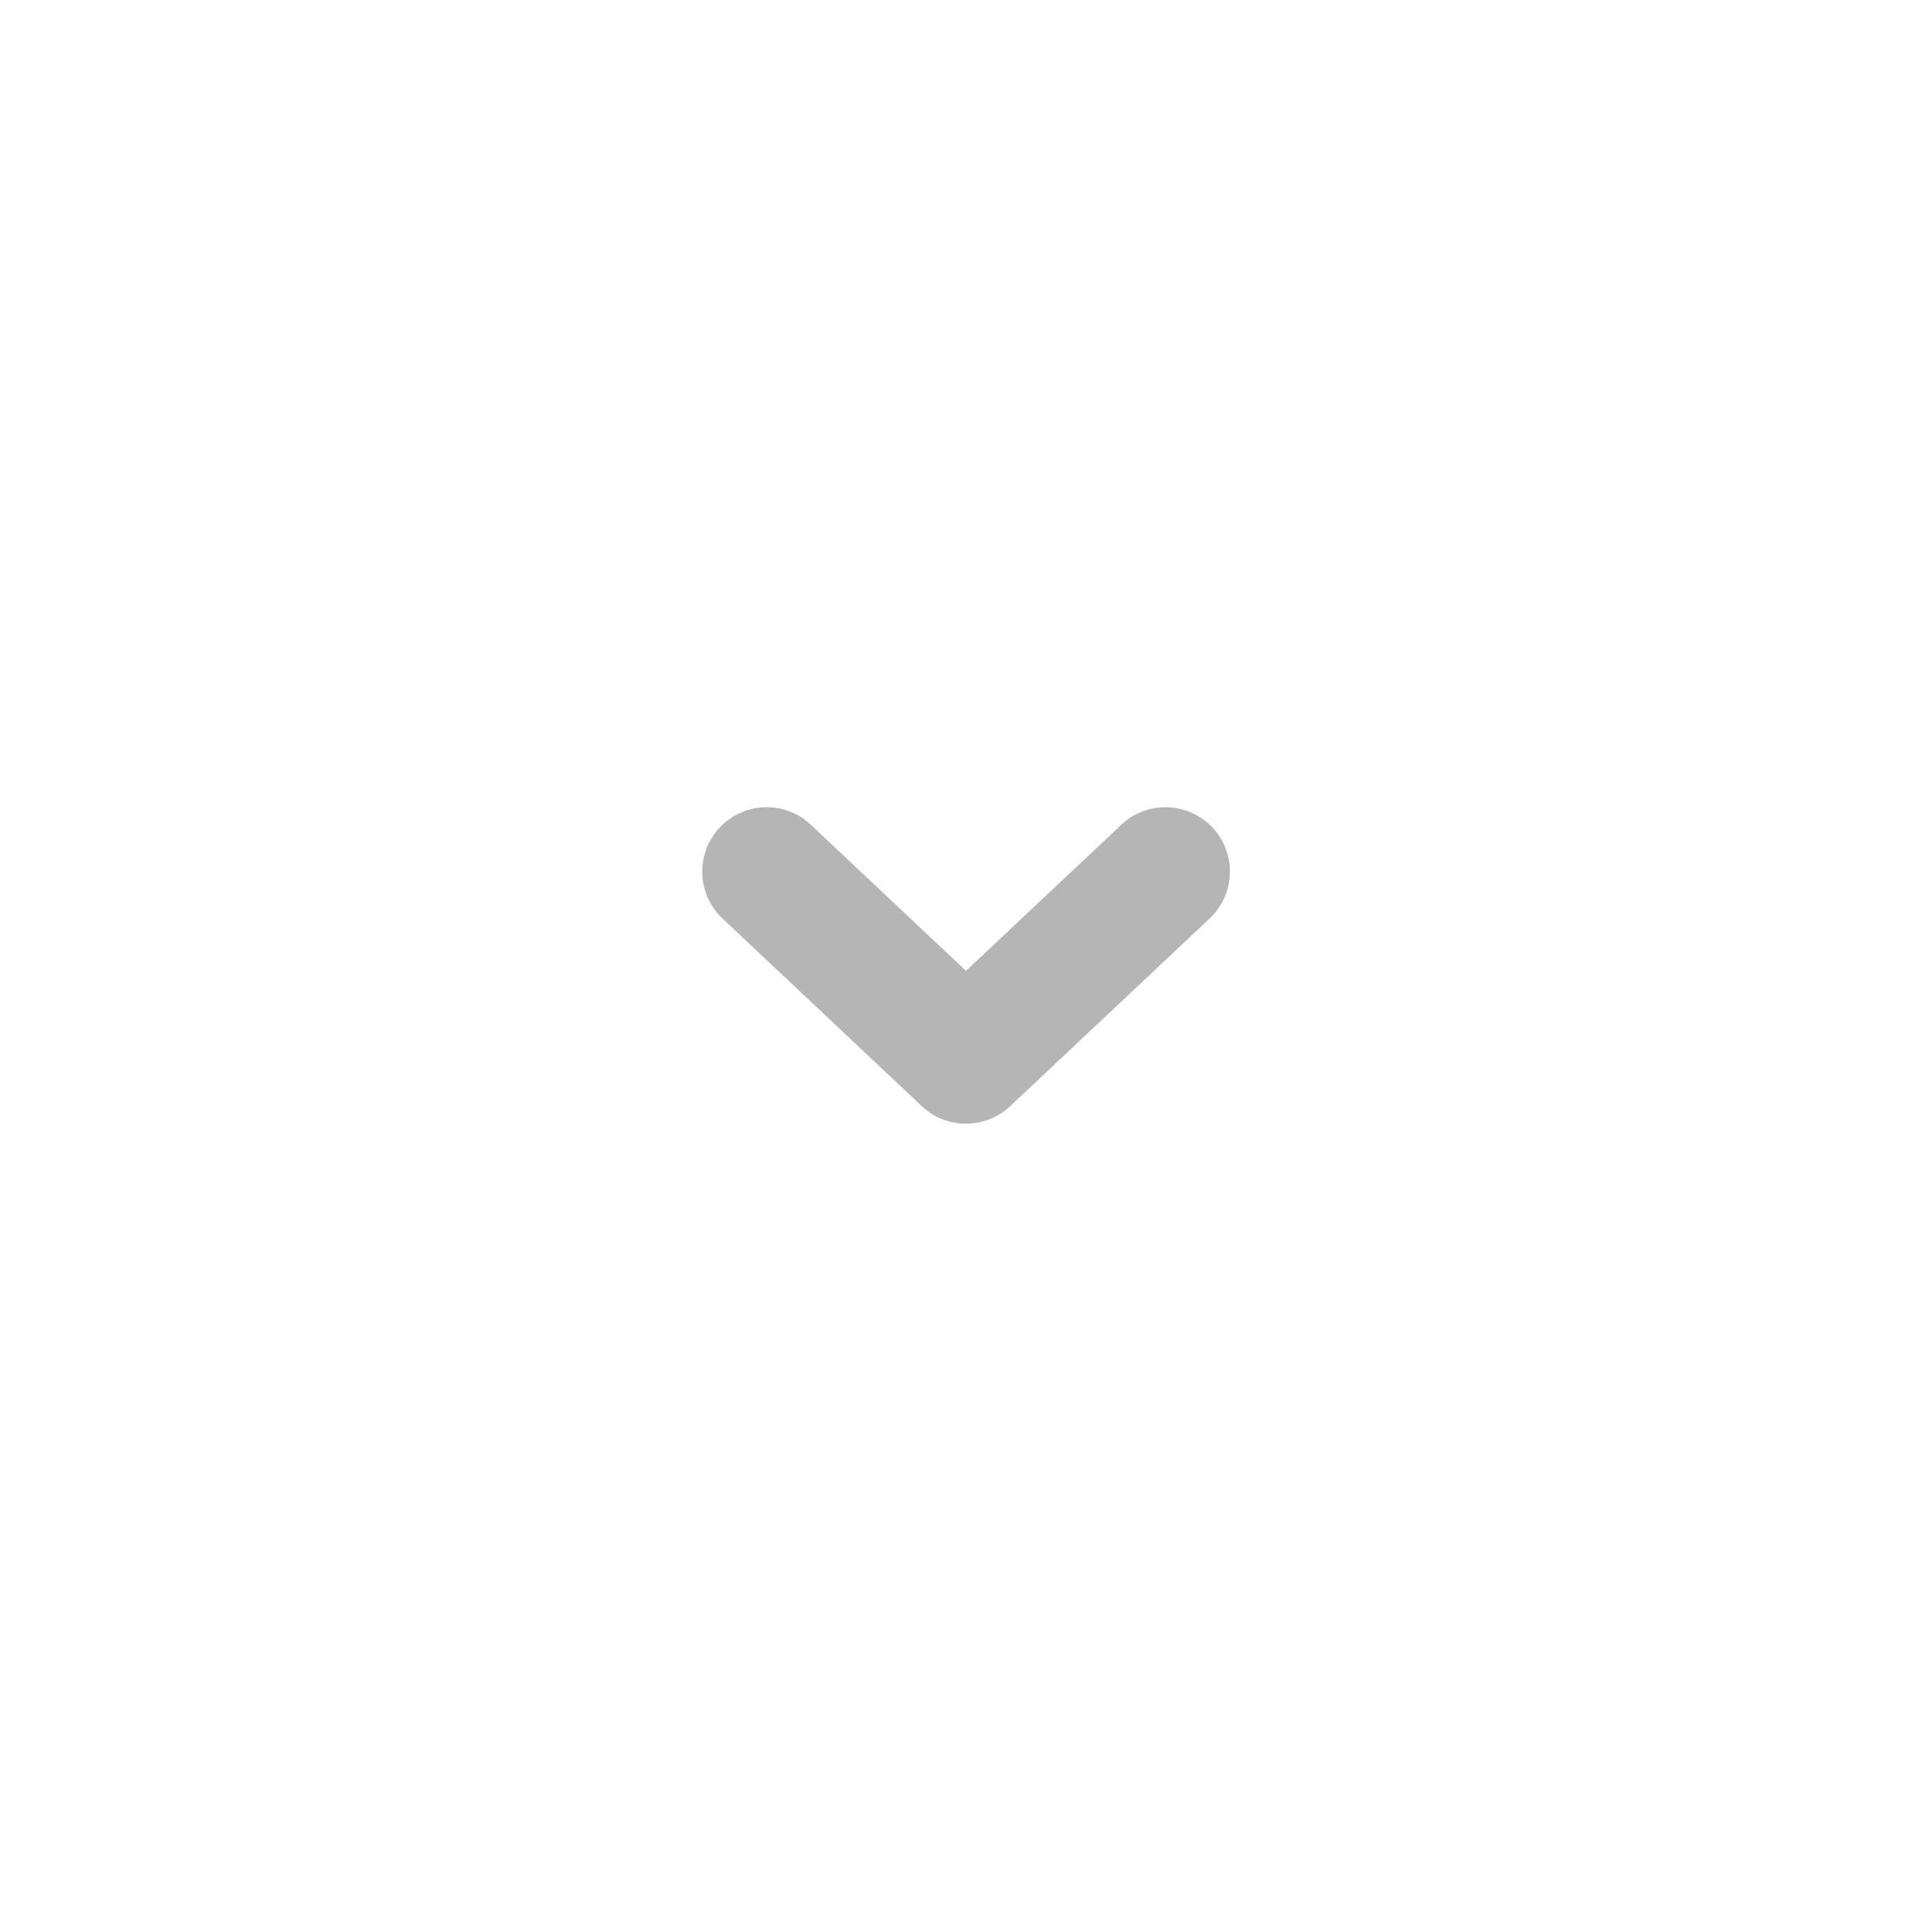
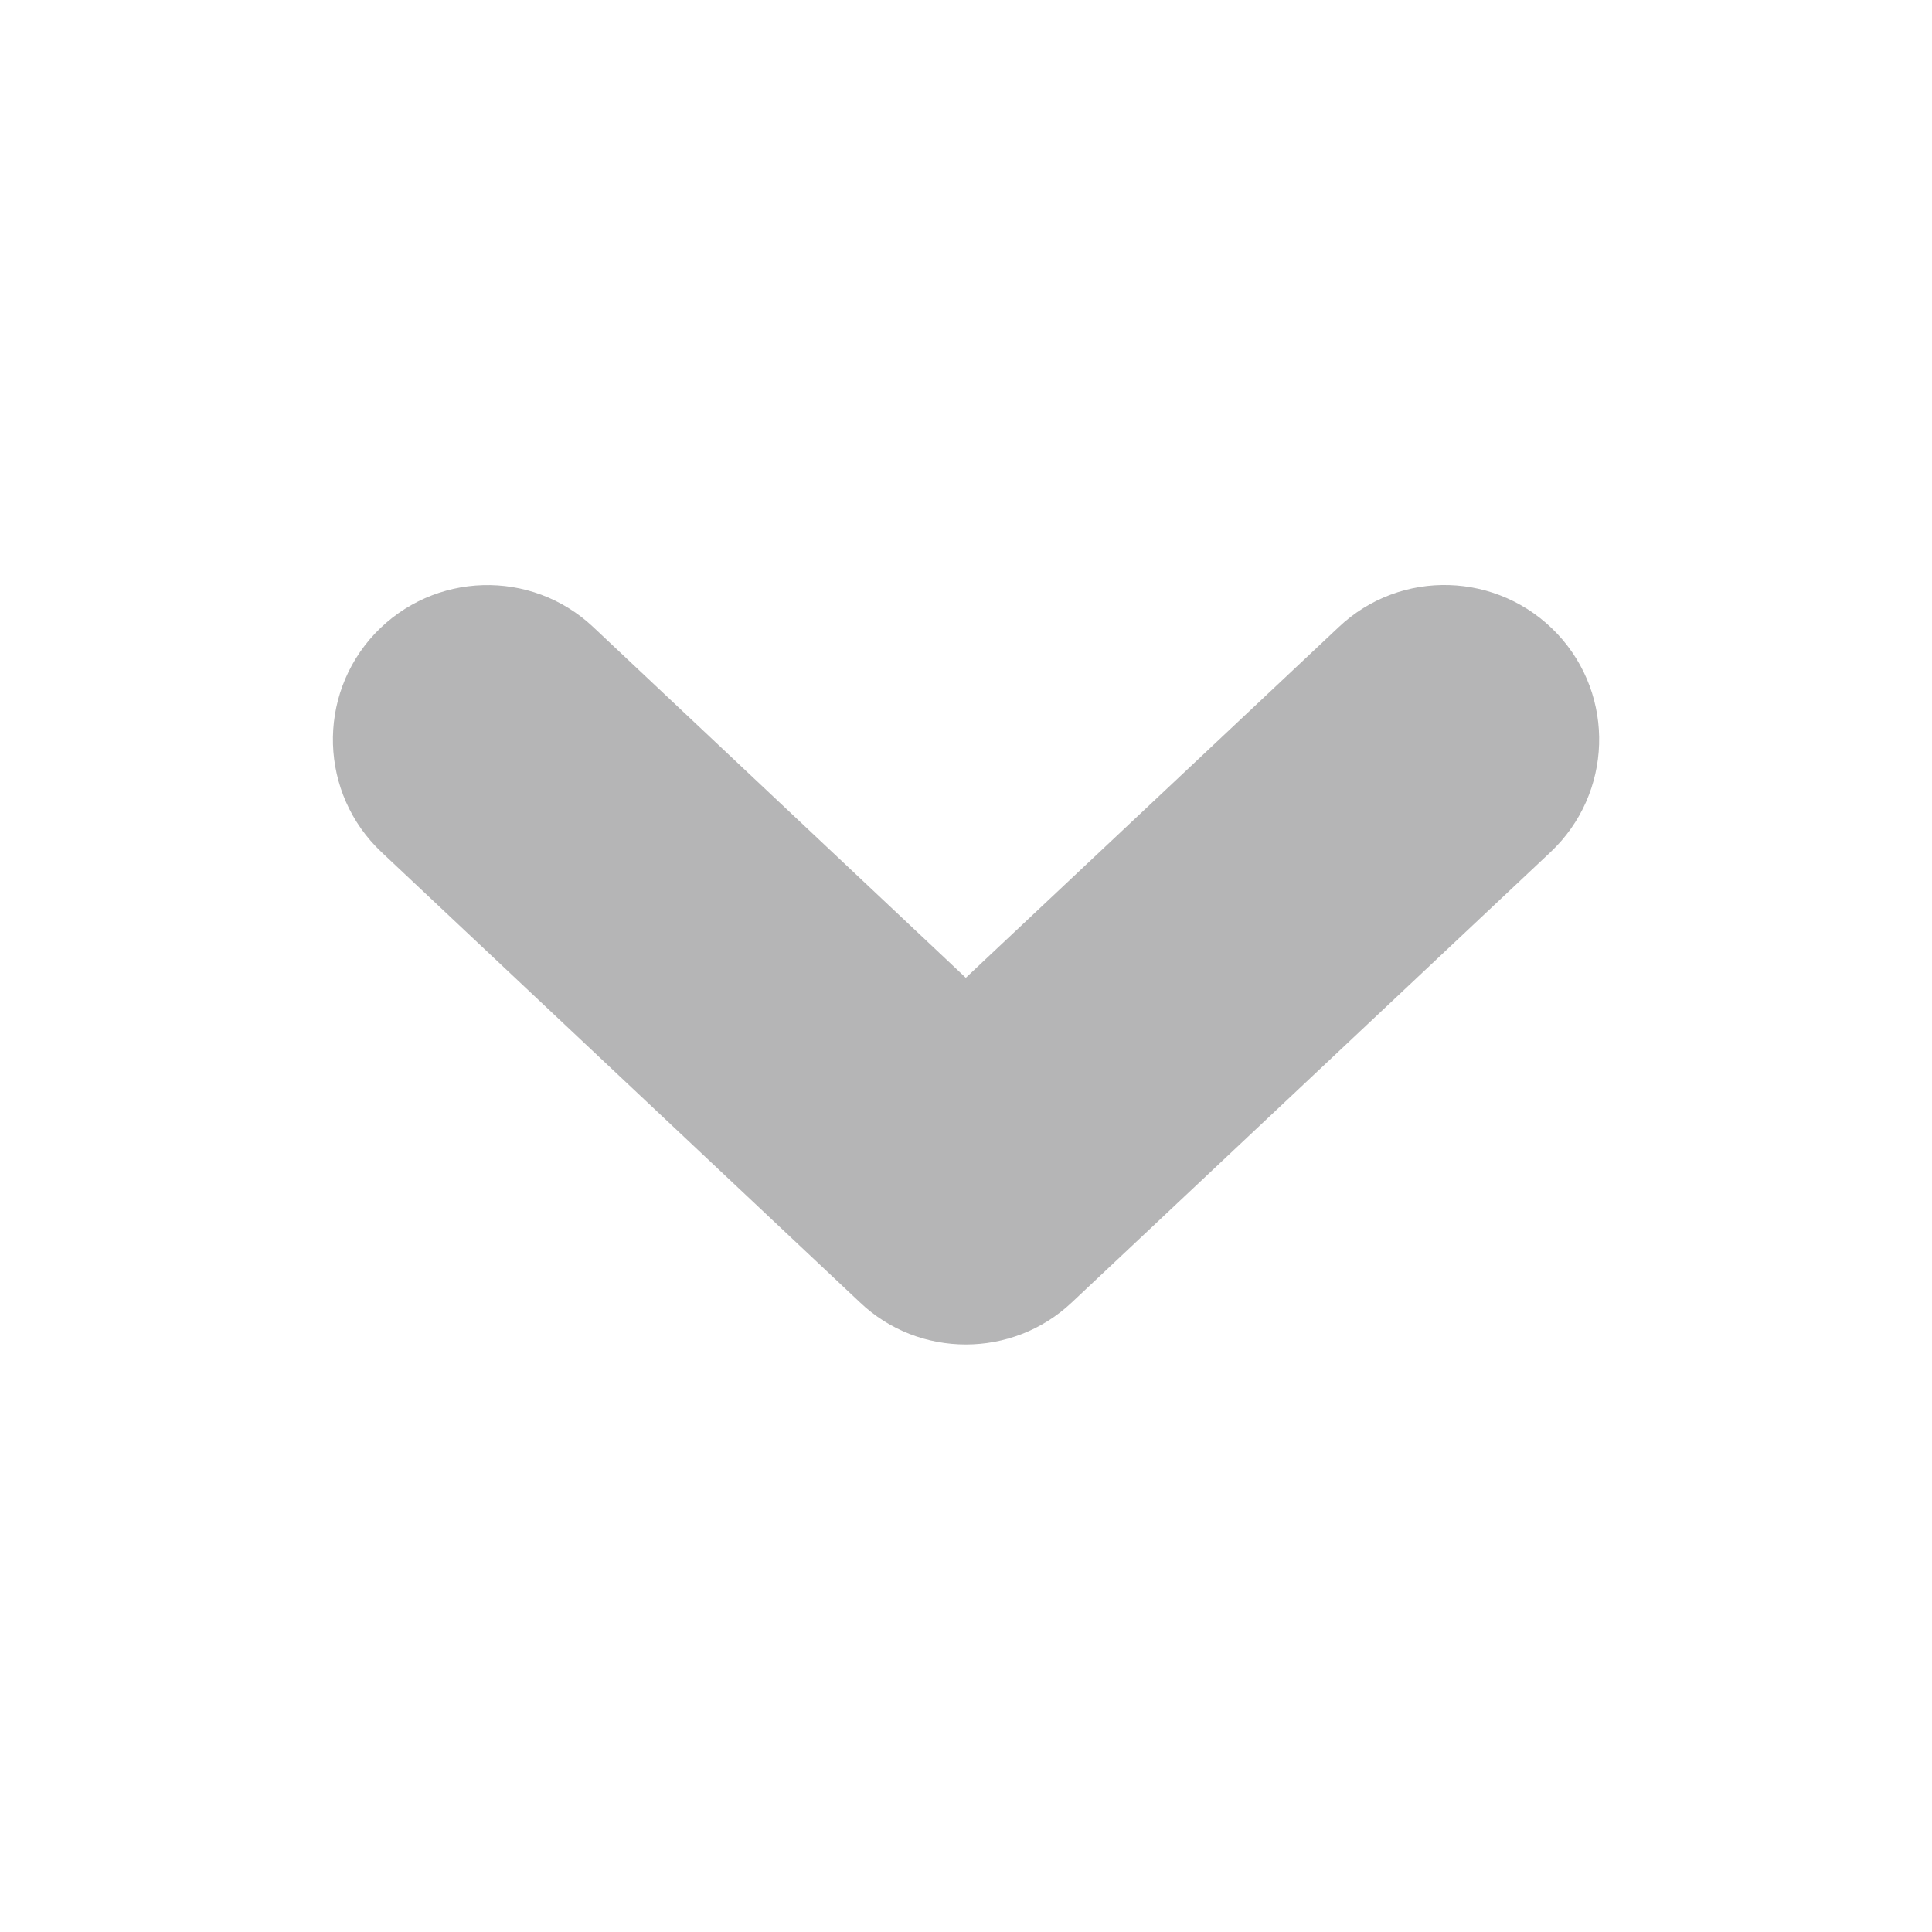
- <svg xmlns="http://www.w3.org/2000/svg" version="1.1" id="图层_1" x="0px" y="0px" viewBox="0 0 24 24" style="enable-background:new 0 0 24 24;" xml:space="preserve">
+ <svg xmlns="http://www.w3.org/2000/svg" version="1.1" id="图层_1" x="0px" y="0px" viewBox="0 0 10 10" style="enable-background:new 0 0 10 10;" xml:space="preserve">
  <g>
-     <path style="fill:#B5B5B6;" d="M11.999,13.959c-0.197,0-0.395-0.072-0.548-0.218l-2.476-2.331   c-0.322-0.303-0.337-0.809-0.034-1.131c0.304-0.322,0.81-0.337,1.131-0.034l1.928,1.815l1.93-1.815   c0.321-0.303,0.827-0.287,1.131,0.034c0.303,0.322,0.287,0.828-0.035,1.131l-2.478,2.332   C12.393,13.887,12.196,13.959,11.999,13.959z" />
+     <path style="fill:#B5B5B6;" d="M4.999,6.959c-0.197,0-0.395-0.072-0.548-0.218L1.975,4.411C1.653,4.108,1.638,3.602,1.94,3.28   c0.304-0.322,0.81-0.337,1.131-0.034l1.928,1.815l1.93-1.815C7.25,2.942,7.756,2.958,8.06,3.28   c0.303,0.322,0.287,0.828-0.035,1.131L5.547,6.742C5.393,6.887,5.196,6.959,4.999,6.959z" />
  </g>
</svg>
